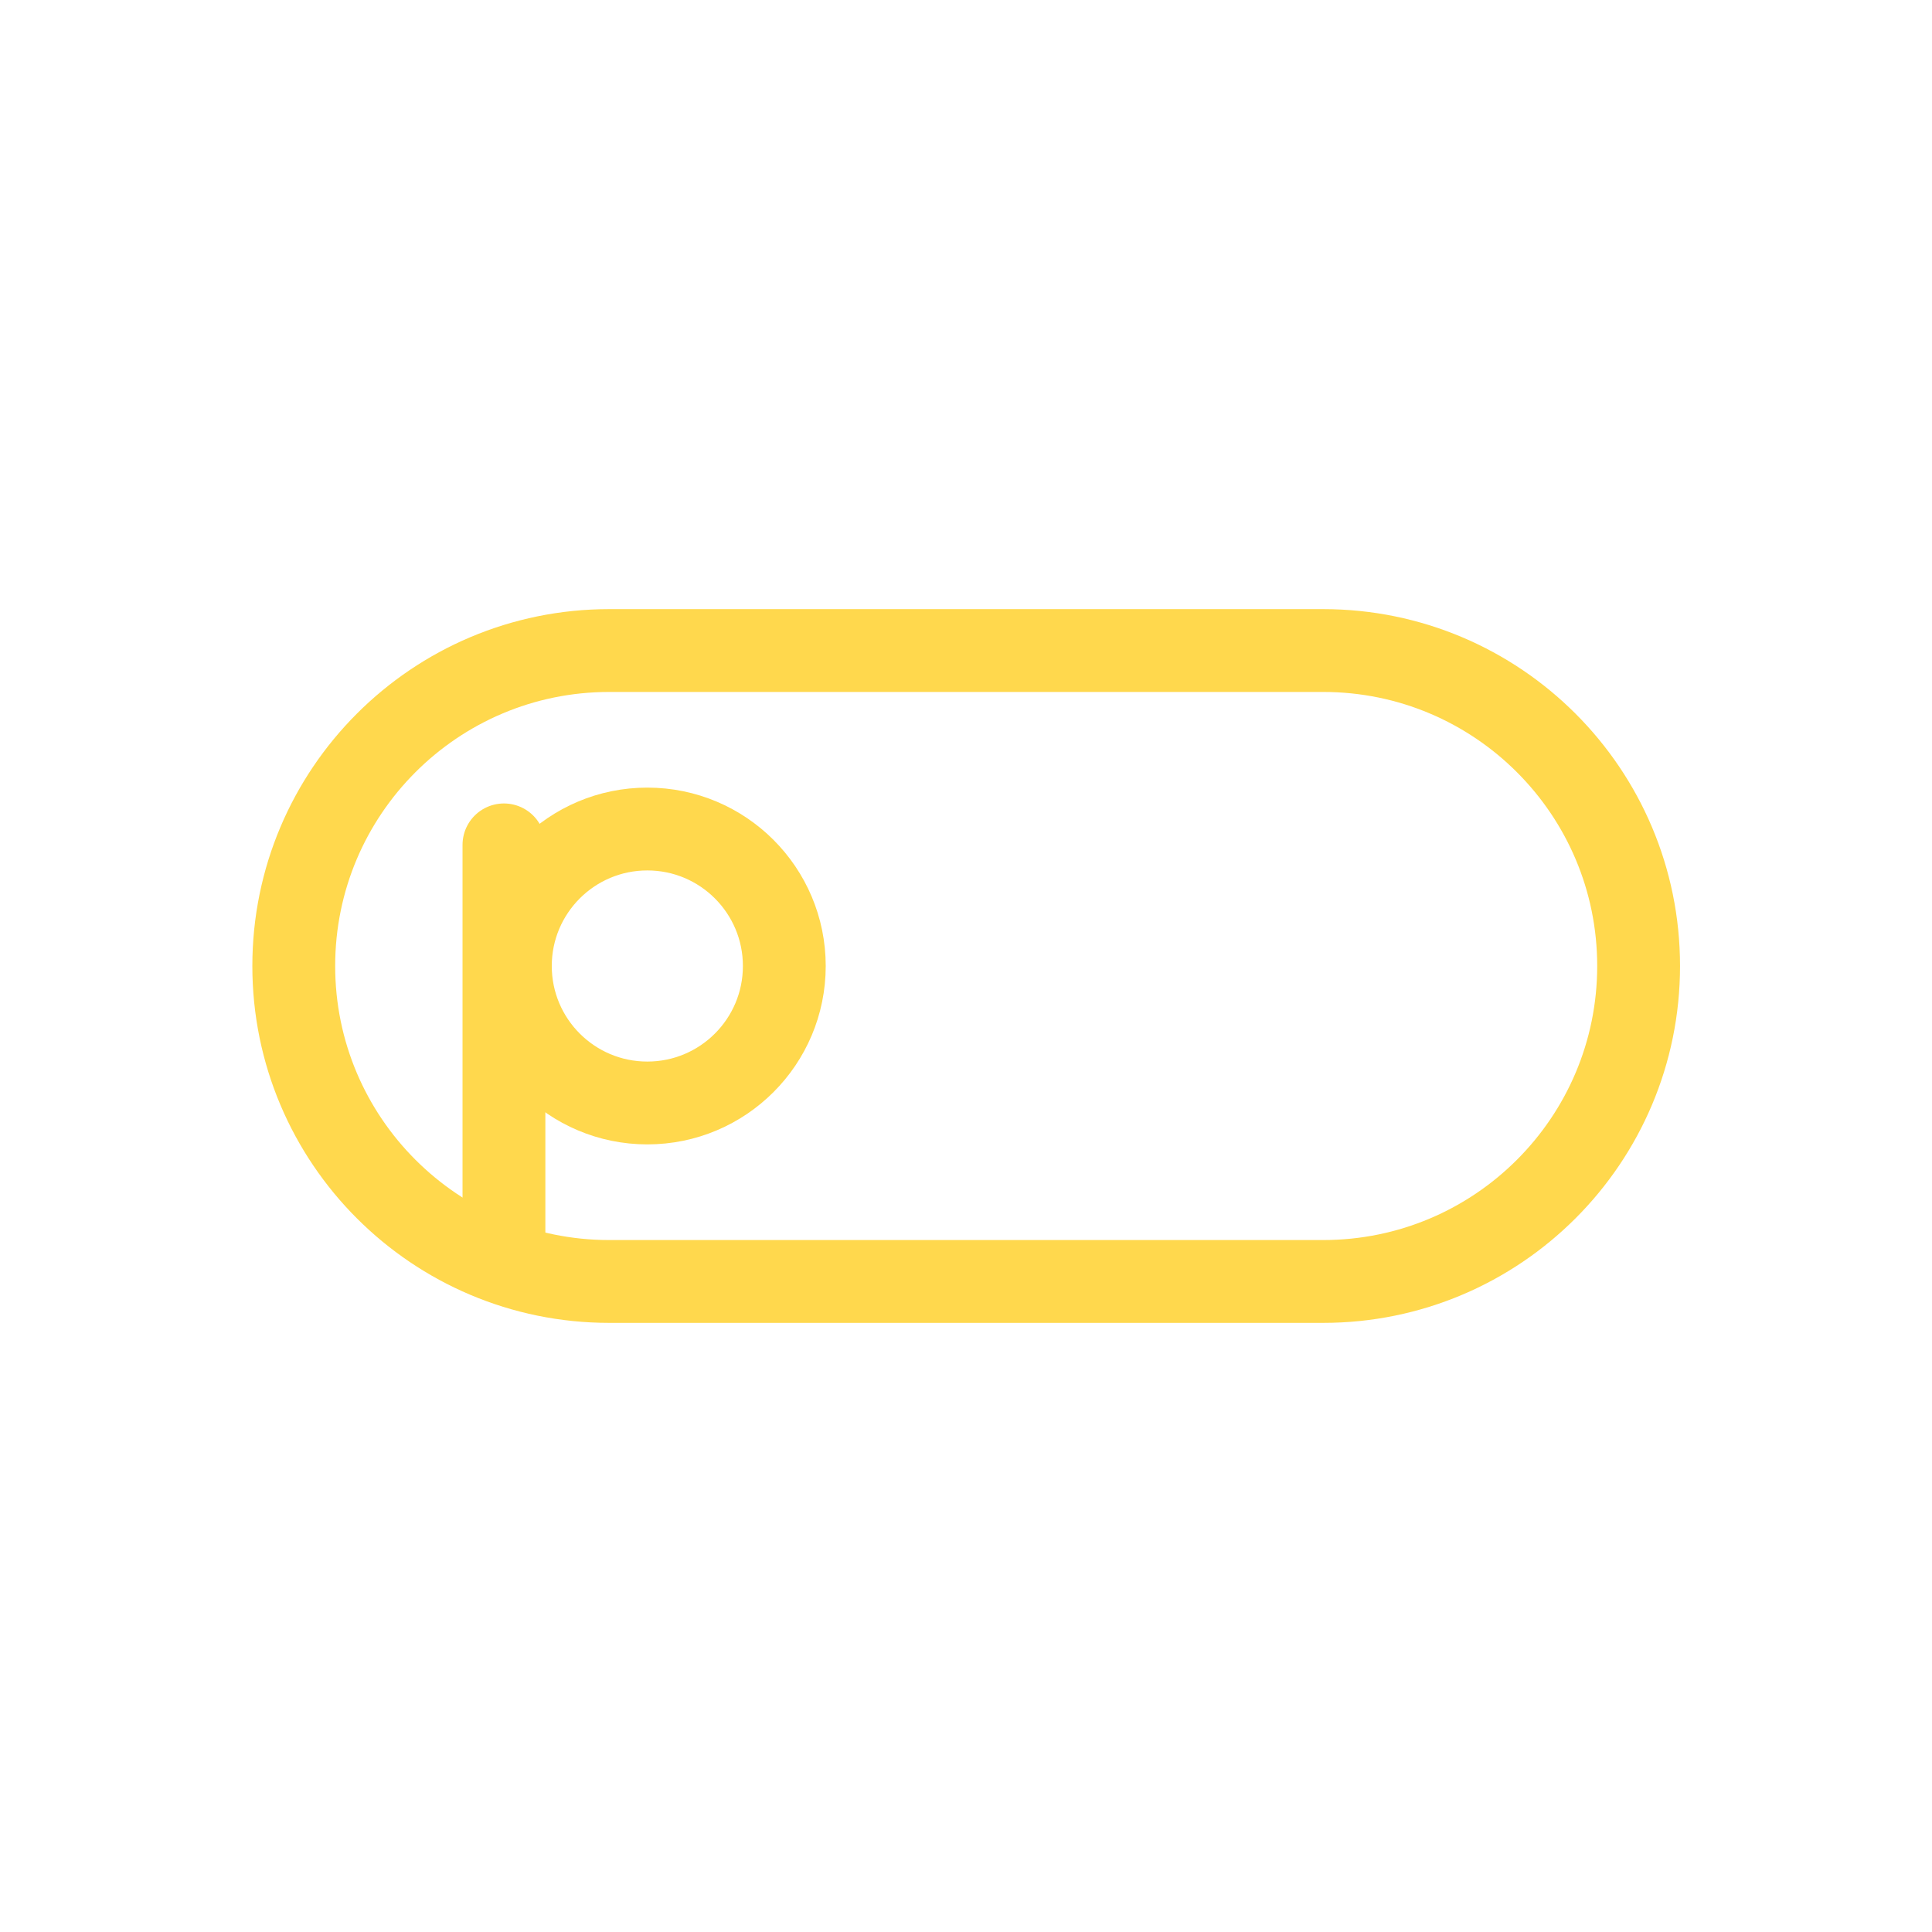
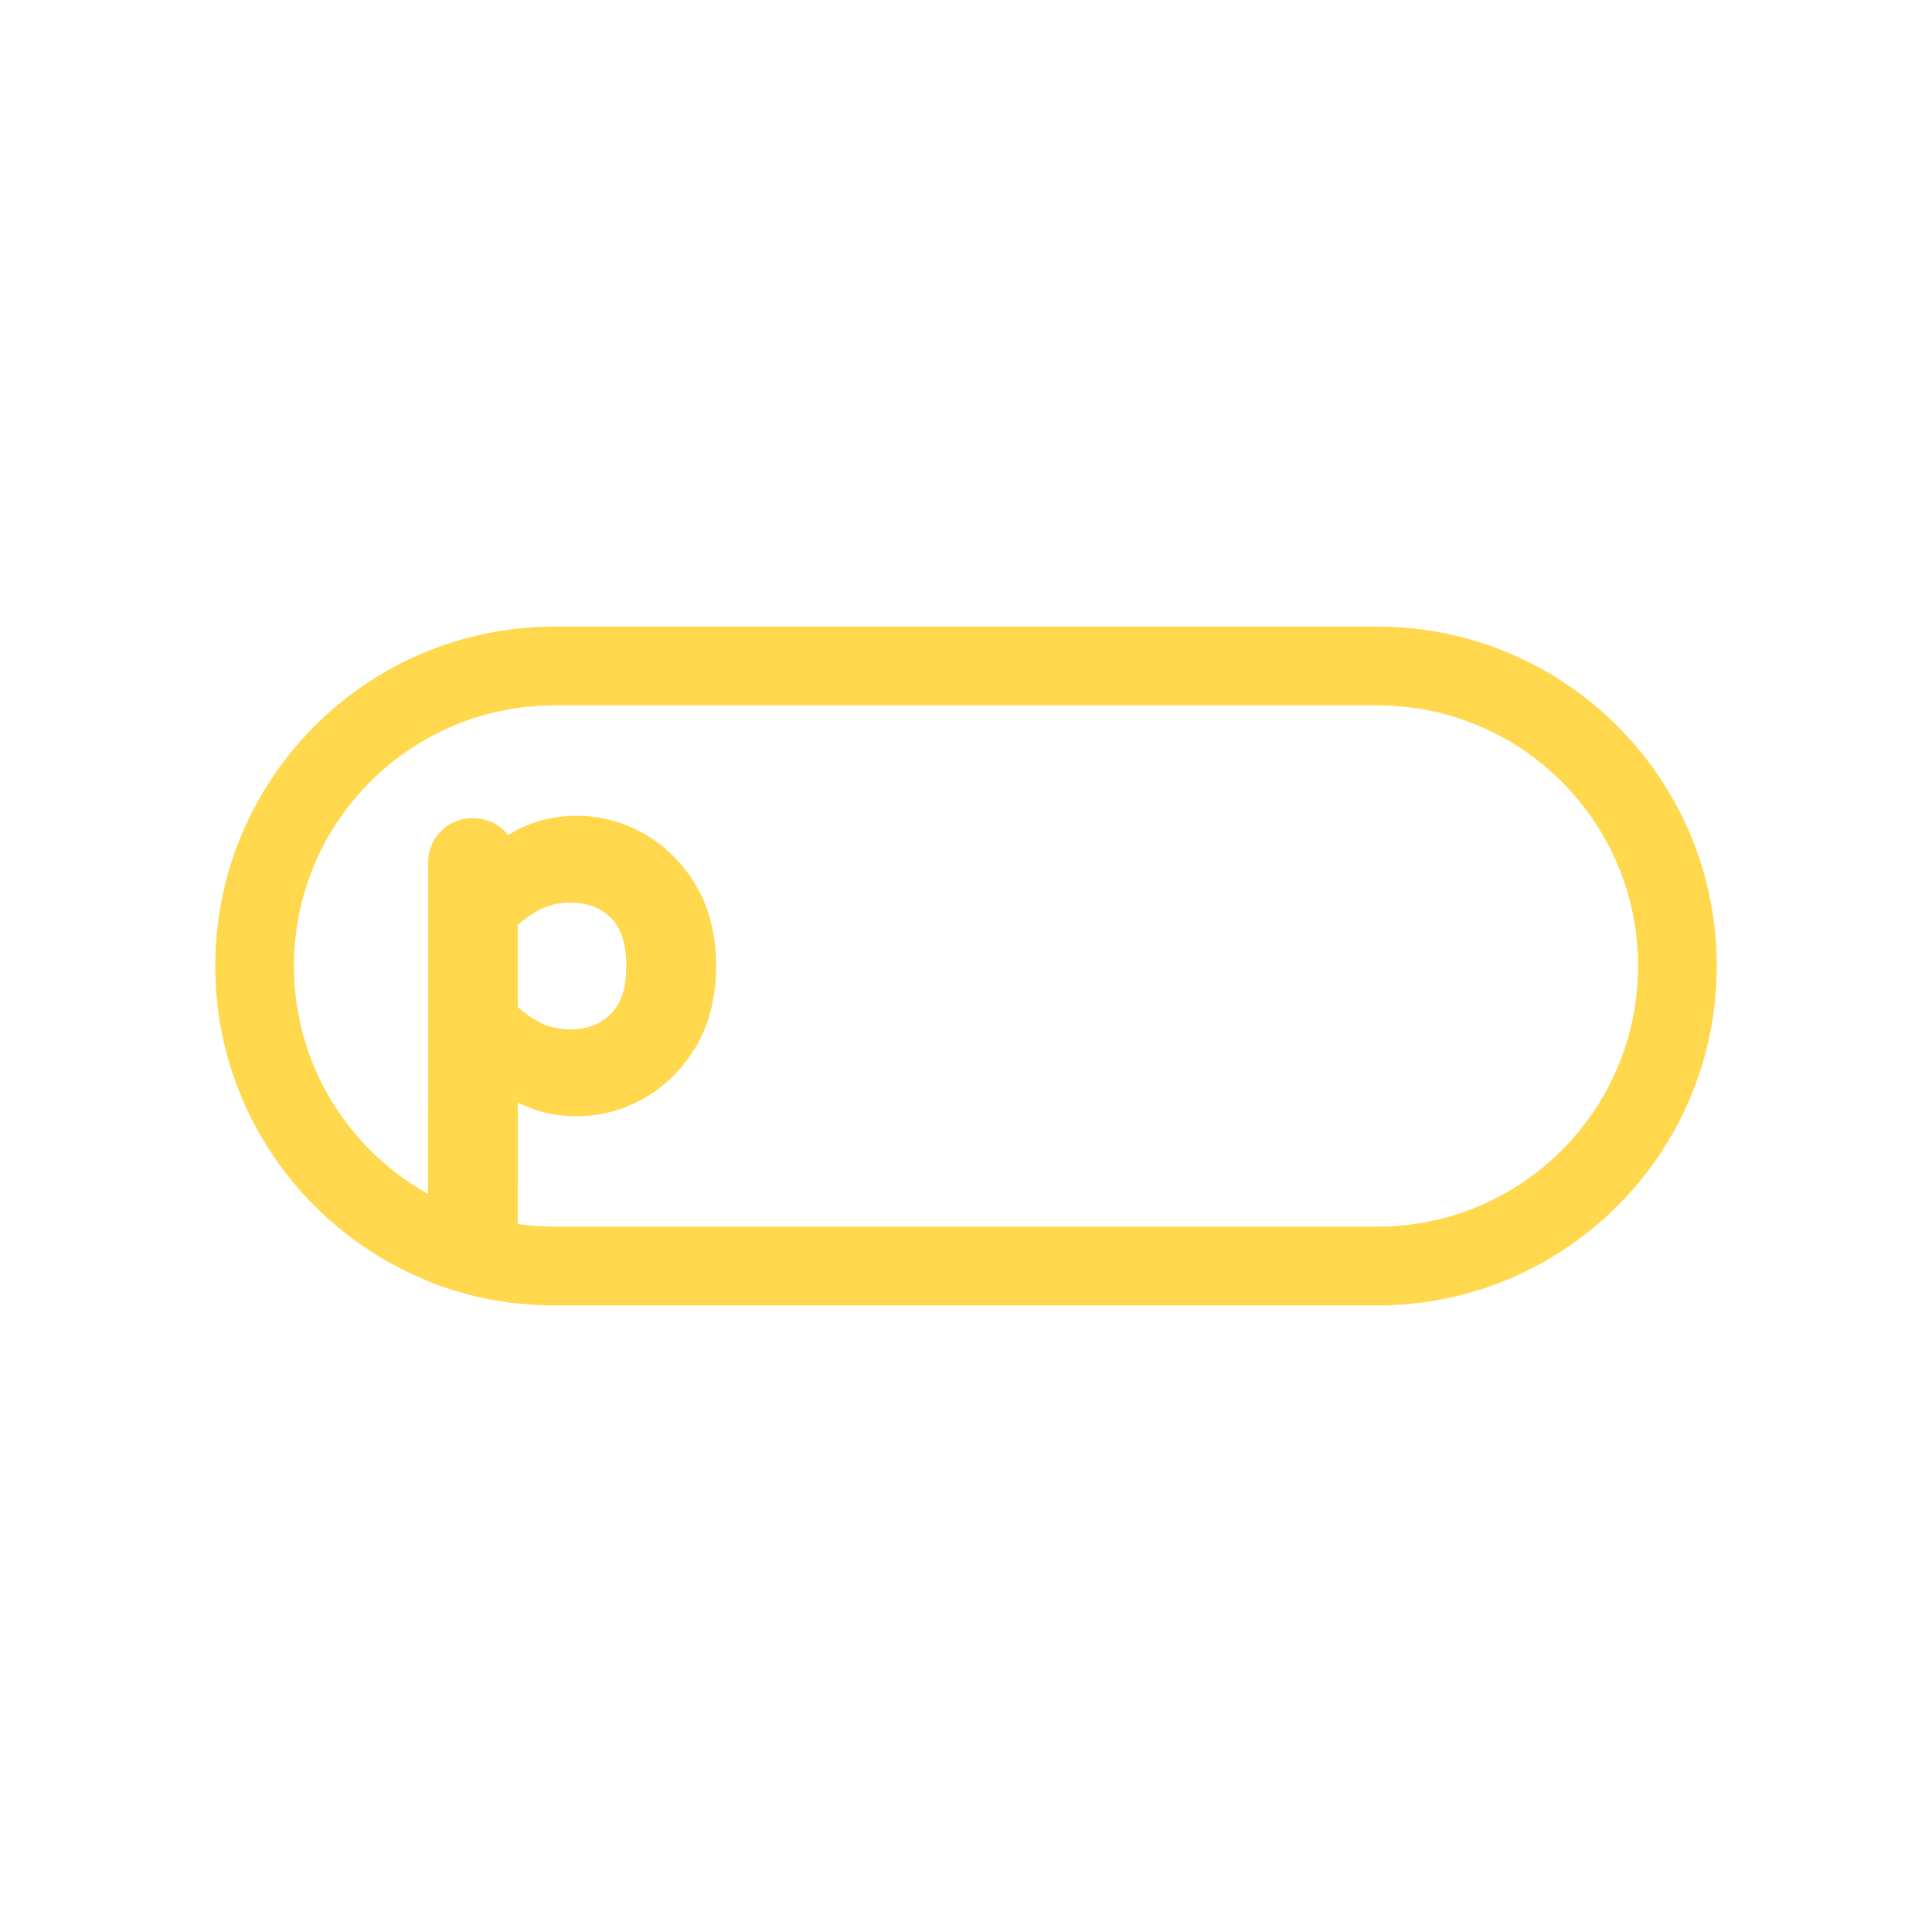
<svg xmlns="http://www.w3.org/2000/svg" viewBox="0 0 1024 1024">
-   <g fill="none" stroke="#FFD84D" stroke-width="43.9" stroke-linecap="round">
-     <rect x="155.7" y="344.8" width="712.8" height="334.4" rx="167.2" />
-     <path d="M267.1 447.8V667.4" />
-     <circle cx="343.1" cy="512" r="72.6" />
+   <g fill="#FFD84D">
+     <path d="M293.558 332.107H730.443A179.894 179.894 0 0 1 730.443 691.894H293.558A179.894 179.894 0 0 1 293.558 332.107ZM293.558 373.868A138.133 138.133 0 0 0 293.558 650.133H730.443A138.133 138.133 0 0 0 730.443 373.868Z" />
+     <path d="M250.521 636.738Q245.685 636.738 242.373 633.3Q239.065 629.863 239.065 625.027L239.065 457.268Q239.065 452.432 242.373 449.121Q245.685 445.813 250.521 445.813Q255.612 445.813 258.92 449.121Q262.231 452.432 262.231 457.268L262.231 463.888Q271.141 454.723 281.831 449.631Q292.524 444.54 305.763 444.54Q321.289 444.54 335.29 452.432Q349.291 460.324 358.33 475.343Q367.366 490.362 367.366 512Q367.366 533.638 358.33 548.657Q349.291 563.676 335.29 571.568Q321.289 579.46 305.763 579.46Q292.524 579.46 281.831 574.369Q271.141 569.277 262.231 560.112L262.231 625.027Q262.231 629.863 258.92 633.3Q255.612 636.738 250.521 636.738ZM302.452 557.822Q320.527 557.822 332.363 546.111Q344.2 534.401 344.2 512Q344.2 489.344 332.363 477.759Q320.527 466.178 302.452 466.178Q289.979 466.178 279.796 471.651Q269.613 477.123 262.231 485.271L262.231 538.729Q269.613 546.877 279.796 552.349Q289.979 557.822 302.452 557.822ZM249.781 648.904L248.211 648.809A12.189 12.189 0 0 1 249.692 624.476L251.261 624.572A12.189 12.189 0 0 1 249.781 648.904ZM246.642 648.61L245.157 648.324A12.189 12.189 0 0 1 249.775 624.388L251.26 624.675A12.189 12.189 0 0 1 246.642 648.61ZM243.533 647.892L242.132 647.415A12.189 12.189 0 0 1 250 624.342L251.4 624.82A12.189 12.189 0 0 1 243.533 647.892ZM240.545 646.745L239.229 646.076A12.189 12.189 0 0 1 250.272 624.344L251.587 625.012A12.189 12.189 0 0 1 240.545 646.745ZM237.773 645.204L236.542 644.344A12.189 12.189 0 0 1 250.497 624.357L251.728 625.216A12.189 12.189 0 0 1 237.773 645.204ZM235.285 643.336L234.138 642.286A12.189 12.189 0 0 1 250.608 624.314L251.754 625.365A12.189 12.189 0 0 1 235.285 643.336ZM233.101 641.212L232.091 640.027A12.189 12.189 0 0 1 250.634 624.204L251.645 625.388A12.189 12.189 0 0 1 233.101 641.212ZM231.167 638.795L230.34 637.533A12.189 12.189 0 0 1 250.73 624.174L251.557 625.436A12.189 12.189 0 0 1 231.167 638.795ZM229.547 636.128L228.904 634.788A12.189 12.189 0 0 1 250.88 624.239L251.523 625.579A12.189 12.189 0 0 1 229.547 636.128ZM228.297 633.271L227.838 631.853A12.189 12.189 0 0 1 251.027 624.338L251.487 625.756A12.189 12.189 0 0 1 228.297 633.271ZM227.446 630.305L227.17 628.81A12.189 12.189 0 0 1 251.143 624.391L251.419 625.886A12.189 12.189 0 0 1 227.446 630.305ZM226.989 627.311L226.897 625.738A12.189 12.189 0 0 1 251.233 624.316L251.325 625.889A12.189 12.189 0 0 1 226.989 627.311ZM226.877 625.027L226.877 457.268A12.189 12.189 0 0 1 251.254 457.268L251.254 625.027A12.189 12.189 0 0 1 226.877 625.027ZM226.897 456.556L226.989 454.986A12.189 12.189 0 0 1 251.325 456.411L251.233 457.98A12.189 12.189 0 0 1 226.897 456.556ZM227.173 453.474L227.449 451.989A12.189 12.189 0 0 1 251.416 456.438L251.141 457.923A12.189 12.189 0 0 1 227.173 453.474ZM227.852 450.413L228.311 449.013A12.189 12.189 0 0 1 251.473 456.613L251.014 458.014A12.189 12.189 0 0 1 227.852 450.413ZM228.942 447.459L229.586 446.144A12.189 12.189 0 0 1 251.485 456.852L250.842 458.167A12.189 12.189 0 0 1 228.942 447.459ZM230.419 444.7L231.246 443.469A12.189 12.189 0 0 1 251.479 457.065L250.652 458.296A12.189 12.189 0 0 1 230.419 444.7ZM232.221 442.205L233.232 441.059A12.189 12.189 0 0 1 251.514 457.183L250.503 458.329A12.189 12.189 0 0 1 232.221 442.205ZM234.312 439.979L235.458 438.968A12.189 12.189 0 0 1 251.58 457.252L250.434 458.263A12.189 12.189 0 0 1 234.312 439.979ZM236.722 437.993L237.953 437.166A12.189 12.189 0 0 1 251.547 457.401L250.316 458.228A12.189 12.189 0 0 1 236.722 437.993ZM239.397 436.333L240.713 435.69A12.189 12.189 0 0 1 251.419 457.59L250.104 458.233A12.189 12.189 0 0 1 239.397 436.333ZM242.266 435.059L243.667 434.599A12.189 12.189 0 0 1 251.266 457.762L249.866 458.221A12.189 12.189 0 0 1 242.266 435.059ZM245.242 434.197L246.727 433.921A12.189 12.189 0 0 1 251.176 457.889L249.691 458.164A12.189 12.189 0 0 1 245.242 434.197ZM248.239 433.737L249.809 433.645A12.189 12.189 0 0 1 251.233 457.981L249.664 458.073A12.189 12.189 0 0 1 248.239 433.737ZM251.2 433.643L252.847 433.735A12.189 12.189 0 0 1 251.49 458.074L249.842 457.983A12.189 12.189 0 0 1 251.2 433.643ZM254.305 433.905L255.853 434.181A12.189 12.189 0 0 1 251.581 458.18L250.032 457.905A12.189 12.189 0 0 1 254.305 433.905ZM257.4 434.562L258.849 435.021A12.189 12.189 0 0 1 251.483 458.259L250.034 457.799A12.189 12.189 0 0 1 257.4 434.562ZM260.408 435.636L261.758 436.279A12.189 12.189 0 0 1 251.275 458.287L249.925 457.644A12.189 12.189 0 0 1 260.408 435.636ZM263.237 437.115L264.488 437.942A12.189 12.189 0 0 1 251.047 458.278L249.796 457.451A12.189 12.189 0 0 1 263.237 437.115ZM265.806 438.948L266.958 439.959A12.189 12.189 0 0 1 250.882 458.283L249.73 457.273A12.189 12.189 0 0 1 265.806 438.948ZM268.057 441.055L269.069 442.201A12.189 12.189 0 0 1 250.794 458.333L249.783 457.187A12.189 12.189 0 0 1 268.057 441.055ZM270.046 443.465L270.873 444.696A12.189 12.189 0 0 1 250.646 458.3L249.818 457.069A12.189 12.189 0 0 1 270.046 443.465ZM271.707 446.14L272.351 447.455A12.189 12.189 0 0 1 250.456 458.171L249.812 456.856A12.189 12.189 0 0 1 271.707 446.14ZM272.983 449.01L273.443 450.41A12.189 12.189 0 0 1 250.283 458.017L249.823 456.616A12.189 12.189 0 0 1 272.983 449.01ZM273.846 451.987L274.122 453.472A12.189 12.189 0 0 1 250.156 457.925L249.88 456.44A12.189 12.189 0 0 1 273.846 451.987ZM274.307 454.985L274.399 456.555A12.189 12.189 0 0 1 250.063 457.981L249.971 456.411A12.189 12.189 0 0 1 274.307 454.985ZM274.42 457.268L274.42 463.888A12.189 12.189 0 0 1 250.043 463.888L250.043 457.268A12.189 12.189 0 0 1 274.42 457.268ZM253.725 455.158L256.745 452.216A12.189 12.189 0 0 1 273.756 469.676L270.737 472.618A12.189 12.189 0 0 1 253.725 455.158ZM257.246 451.754L260.364 449.039A12.189 12.189 0 0 1 276.373 467.422L273.255 470.138A12.189 12.189 0 0 1 257.246 451.754ZM260.91 448.591L264.127 446.101A12.189 12.189 0 0 1 279.045 465.381L275.828 467.87A12.189 12.189 0 0 1 260.91 448.591ZM264.716 445.674L268.032 443.411A12.189 12.189 0 0 1 281.773 463.546L278.456 465.809A12.189 12.189 0 0 1 264.716 445.674ZM268.659 443.01L272.074 440.973A12.189 12.189 0 0 1 284.56 461.91L281.145 463.946A12.189 12.189 0 0 1 268.659 443.01ZM272.735 440.607L276.248 438.796A12.189 12.189 0 0 1 287.414 460.466L283.9 462.276A12.189 12.189 0 0 1 272.735 440.607ZM277.036 438.425L280.671 436.87A12.189 12.189 0 0 1 290.261 459.281L286.626 460.837A12.189 12.189 0 0 1 277.036 438.425ZM281.573 436.525L285.35 435.252A12.189 12.189 0 0 1 293.135 458.353L289.359 459.626A12.189 12.189 0 0 1 281.573 436.525ZM286.257 434.986L290.175 433.996A12.189 12.189 0 0 1 296.146 457.63L292.228 458.62A12.189 12.189 0 0 1 286.257 434.986ZM291.069 433.805L295.128 433.098A12.189 12.189 0 0 1 299.311 457.113L295.252 457.82A12.189 12.189 0 0 1 291.069 433.805ZM295.995 432.979L300.196 432.555A12.189 12.189 0 0 1 302.645 456.808L298.445 457.232A12.189 12.189 0 0 1 295.995 432.979ZM301.024 432.499L305.366 432.358A12.189 12.189 0 0 1 306.16 456.722L301.817 456.863A12.189 12.189 0 0 1 301.024 432.499ZM306.283 432.363L311.416 432.582A12.189 12.189 0 0 1 310.376 456.937L305.243 456.717A12.189 12.189 0 0 1 306.283 432.363ZM312.471 432.673L317.519 433.331A12.189 12.189 0 0 1 314.37 457.503L309.321 456.846A12.189 12.189 0 0 1 312.471 432.673ZM318.573 433.515L323.536 434.611A12.189 12.189 0 0 1 318.279 458.415L313.316 457.319A12.189 12.189 0 0 1 318.573 433.515ZM324.565 434.886L329.444 436.421A12.189 12.189 0 0 1 322.129 459.674L317.251 458.14A12.189 12.189 0 0 1 324.565 434.886ZM330.425 436.776L335.219 438.749A12.189 12.189 0 0 1 325.942 461.292L321.148 459.319A12.189 12.189 0 0 1 330.425 436.776ZM336.136 439.172L340.845 441.583A12.189 12.189 0 0 1 329.735 463.281L325.025 460.869A12.189 12.189 0 0 1 336.136 439.172ZM341.746 442.094L346.276 444.923A12.189 12.189 0 0 1 333.363 465.599L328.834 462.77A12.189 12.189 0 0 1 341.746 442.094ZM347.183 445.548L351.436 448.772A12.189 12.189 0 0 1 336.709 468.198L332.456 464.974A12.189 12.189 0 0 1 347.183 445.548ZM352.277 449.471L356.255 453.092A12.189 12.189 0 0 1 339.846 471.12L335.868 467.499A12.189 12.189 0 0 1 352.277 449.471ZM357.013 453.845L360.715 457.861A12.189 12.189 0 0 1 342.791 474.383L339.088 470.367A12.189 12.189 0 0 1 357.013 453.845ZM361.379 458.647L364.806 463.059A12.189 12.189 0 0 1 345.552 478.01L342.126 473.598A12.189 12.189 0 0 1 361.379 458.647ZM365.374 463.854L368.525 468.663A12.189 12.189 0 0 1 348.135 482.023L344.984 477.215A12.189 12.189 0 0 1 365.374 463.854ZM369.091 469.619L371.852 474.809A12.189 12.189 0 0 1 350.33 486.257L347.569 481.067A12.189 12.189 0 0 1 369.091 469.619ZM372.382 475.944L374.641 481.502A12.189 12.189 0 0 1 352.059 490.68L349.8 485.123A12.189 12.189 0 0 1 372.382 475.944ZM375.036 482.626L376.793 488.552A12.189 12.189 0 0 1 353.421 495.482L351.664 489.556A12.189 12.189 0 0 1 375.036 482.626ZM377.06 489.633L378.315 495.926A12.189 12.189 0 0 1 354.409 500.694L353.154 494.4A12.189 12.189 0 0 1 377.06 489.633ZM378.473 496.941L379.226 503.602A12.189 12.189 0 0 1 355.004 506.34L354.251 499.679A12.189 12.189 0 0 1 378.473 496.941ZM379.296 504.536L379.547 511.565A12.189 12.189 0 0 1 355.185 512.435L354.934 505.406A12.189 12.189 0 0 1 379.296 504.536ZM379.547 512.435L379.296 519.464A12.189 12.189 0 0 1 354.934 518.594L355.185 511.565A12.189 12.189 0 0 1 379.547 512.435ZM379.226 520.398L378.473 527.059A12.189 12.189 0 0 1 354.251 524.321L355.004 517.66A12.189 12.189 0 0 1 379.226 520.398ZM378.315 528.074L377.06 534.367A12.189 12.189 0 0 1 353.154 529.6L354.409 523.306A12.189 12.189 0 0 1 378.315 528.074ZM376.793 535.448L375.036 541.374A12.189 12.189 0 0 1 351.664 534.444L353.421 528.518A12.189 12.189 0 0 1 376.793 535.448ZM374.641 542.498L372.382 548.056A12.189 12.189 0 0 1 349.8 538.877L352.059 533.32A12.189 12.189 0 0 1 374.641 542.498ZM371.852 549.191L369.091 554.381A12.189 12.189 0 0 1 347.569 542.933L350.33 537.743A12.189 12.189 0 0 1 371.852 549.191ZM368.525 555.337L365.374 560.146A12.189 12.189 0 0 1 344.984 546.785L348.135 541.977A12.189 12.189 0 0 1 368.525 555.337ZM364.806 560.941L361.379 565.353A12.189 12.189 0 0 1 342.126 550.402L345.552 545.99A12.189 12.189 0 0 1 364.806 560.941ZM360.715 566.139L357.013 570.155A12.189 12.189 0 0 1 339.088 553.633L342.791 549.617A12.189 12.189 0 0 1 360.715 566.139ZM356.255 570.908L352.277 574.529A12.189 12.189 0 0 1 335.868 556.501L339.846 552.88A12.189 12.189 0 0 1 356.255 570.908ZM351.436 575.228L347.183 578.452A12.189 12.189 0 0 1 332.456 559.026L336.709 555.802A12.189 12.189 0 0 1 351.436 575.228ZM346.276 579.077L341.746 581.906A12.189 12.189 0 0 1 328.834 561.23L333.363 558.401A12.189 12.189 0 0 1 346.276 579.077ZM340.845 582.417L336.136 584.828A12.189 12.189 0 0 1 325.025 563.131L329.735 560.719A12.189 12.189 0 0 1 340.845 582.417ZM335.219 585.251L330.425 587.224A12.189 12.189 0 0 1 321.148 564.681L325.942 562.708A12.189 12.189 0 0 1 335.219 585.251ZM329.444 587.579L324.565 589.114A12.189 12.189 0 0 1 317.251 565.86L322.129 564.326A12.189 12.189 0 0 1 329.444 587.579ZM323.536 589.389L318.573 590.485A12.189 12.189 0 0 1 313.316 566.681L318.279 565.585A12.189 12.189 0 0 1 323.536 589.389ZM317.519 590.669L312.471 591.327A12.189 12.189 0 0 1 309.321 567.154L314.37 566.497A12.189 12.189 0 0 1 317.519 590.669ZM311.416 591.418L306.283 591.637A12.189 12.189 0 0 1 305.243 567.283L310.376 567.063A12.189 12.189 0 0 1 311.416 591.418ZM305.366 591.642L301.024 591.501A12.189 12.189 0 0 1 301.817 567.137L306.16 567.278A12.189 12.189 0 0 1 305.366 591.642ZM300.196 591.445L295.995 591.021A12.189 12.189 0 0 1 298.445 566.768L302.645 567.192A12.189 12.189 0 0 1 300.196 591.445ZM295.128 590.902L291.069 590.195A12.189 12.189 0 0 1 295.252 566.18L299.311 566.887A12.189 12.189 0 0 1 295.128 590.902ZM290.175 590.004L286.257 589.014A12.189 12.189 0 0 1 292.228 565.38L296.146 566.37A12.189 12.189 0 0 1 290.175 590.004ZM285.35 588.748L281.573 587.475A12.189 12.189 0 0 1 289.359 564.374L293.135 565.647A12.189 12.189 0 0 1 285.35 588.748ZM280.671 587.13L277.036 585.575A12.189 12.189 0 0 1 286.626 563.163L290.261 564.719A12.189 12.189 0 0 1 280.671 587.13ZM276.248 585.204L272.735 583.393A12.189 12.189 0 0 1 283.9 561.724L287.414 563.534A12.189 12.189 0 0 1 276.248 585.204ZM272.074 583.027L268.659 580.99A12.189 12.189 0 0 1 281.145 560.054L284.56 562.09A12.189 12.189 0 0 1 272.074 583.027ZM268.032 580.589L264.716 578.326A12.189 12.189 0 0 1 278.456 558.191L281.773 560.454A12.189 12.189 0 0 1 268.032 580.589ZM264.127 577.899L260.91 575.409A12.189 12.189 0 0 1 275.828 556.13L279.045 558.619A12.189 12.189 0 0 1 264.127 577.899ZM260.364 574.961L257.246 572.246A12.189 12.189 0 0 1 273.255 553.862L276.373 556.578A12.189 12.189 0 0 1 260.364 574.961ZM256.745 571.784L253.725 568.842A12.189 12.189 0 0 1 270.737 551.382L273.756 554.324A12.189 12.189 0 0 1 256.745 571.784ZM274.42 560.112L274.42 625.027A12.189 12.189 0 0 1 250.043 625.027L250.043 560.112A12.189 12.189 0 0 1 274.42 560.112ZM274.399 625.738L274.307 627.312A12.189 12.189 0 0 1 249.971 625.889L250.063 624.316A12.189 12.189 0 0 1 274.399 625.738ZM274.125 628.812L273.849 630.307A12.189 12.189 0 0 1 249.877 625.884L250.153 624.389A12.189 12.189 0 0 1 274.125 628.812ZM273.457 631.856L272.997 633.274A12.189 12.189 0 0 1 249.809 625.753L250.269 624.335A12.189 12.189 0 0 1 273.457 631.856ZM272.389 634.792L271.746 636.132A12.189 12.189 0 0 1 249.773 625.575L250.417 624.235A12.189 12.189 0 0 1 272.389 634.792ZM270.952 637.537L270.124 638.799A12.189 12.189 0 0 1 249.739 625.432L250.567 624.169A12.189 12.189 0 0 1 270.952 637.537ZM269.2 640.031L268.188 641.216A12.189 12.189 0 0 1 249.652 625.384L250.664 624.2A12.189 12.189 0 0 1 269.2 640.031ZM267.132 642.307L265.98 643.357A12.189 12.189 0 0 1 249.556 625.344L250.708 624.293A12.189 12.189 0 0 1 267.132 642.307ZM264.669 644.397L263.418 645.257A12.189 12.189 0 0 1 249.615 625.163L250.867 624.304A12.189 12.189 0 0 1 264.669 644.397ZM261.924 646.133L260.574 646.802A12.189 12.189 0 0 1 249.758 624.955L251.109 624.287A12.189 12.189 0 0 1 261.924 646.133ZM258.98 647.455L257.531 647.932A12.189 12.189 0 0 1 249.903 624.78L251.352 624.302A12.189 12.189 0 0 1 258.98 647.455ZM255.934 648.341L254.386 648.628A12.189 12.189 0 0 1 249.951 624.657L251.499 624.371A12.189 12.189 0 0 1 255.934 648.341ZM252.874 648.811L251.226 648.906A12.189 12.189 0 0 1 249.816 624.57L251.463 624.474A12.189 12.189 0 0 1 252.874 648.811ZM301.775 545.652L307.627 545.327A12.189 12.189 0 0 1 308.98 569.666L303.129 569.992A12.189 12.189 0 0 1 301.775 545.652ZM306.176 545.495L311.681 544.519A12.189 12.189 0 0 1 315.936 568.522L310.431 569.498A12.189 12.189 0 0 1 306.176 545.495ZM310.143 544.896L315.302 543.27A12.189 12.189 0 0 1 322.633 566.519L317.474 568.145A12.189 12.189 0 0 1 310.143 544.896ZM313.754 543.877L318.565 541.6A12.189 12.189 0 0 1 328.993 563.634L324.181 565.911A12.189 12.189 0 0 1 313.754 543.877ZM317.096 542.424L321.561 539.497A12.189 12.189 0 0 1 334.928 559.882L330.462 562.81A12.189 12.189 0 0 1 317.096 542.424ZM320.25 540.488L324.369 536.91A12.189 12.189 0 0 1 340.357 555.312L336.238 558.89A12.189 12.189 0 0 1 320.25 540.488ZM323.127 538.158L326.744 533.958A12.189 12.189 0 0 1 345.216 549.864L341.599 554.064A12.189 12.189 0 0 1 323.127 538.158ZM325.608 535.509L328.567 530.714A12.189 12.189 0 0 1 349.311 543.518L346.352 548.313A12.189 12.189 0 0 1 325.608 535.509ZM327.73 532.328L330.032 526.94A12.189 12.189 0 0 1 352.449 536.516L350.148 541.904A12.189 12.189 0 0 1 327.73 532.328ZM329.488 528.498L331.132 522.516A12.189 12.189 0 0 1 354.638 528.976L352.993 534.958A12.189 12.189 0 0 1 329.488 528.498ZM330.831 523.938L331.818 517.362A12.189 12.189 0 0 1 355.925 520.978L354.938 527.554A12.189 12.189 0 0 1 330.831 523.938ZM331.695 518.612L332.024 511.442A12.189 12.189 0 0 1 356.376 512.558L356.047 519.728A12.189 12.189 0 0 1 331.695 518.612ZM332.024 512.553L331.695 505.308A12.189 12.189 0 0 1 356.047 504.203L356.376 511.447A12.189 12.189 0 0 1 332.024 512.553ZM331.815 506.549L330.829 499.92A12.189 12.189 0 0 1 354.941 496.332L355.927 502.962A12.189 12.189 0 0 1 331.815 506.549ZM331.128 501.34L329.484 495.326A12.189 12.189 0 0 1 352.998 488.898L354.642 494.912A12.189 12.189 0 0 1 331.128 501.34ZM330.028 496.891L327.727 491.492A12.189 12.189 0 0 1 350.151 481.933L352.453 487.332A12.189 12.189 0 0 1 330.028 496.891ZM328.573 493.124L325.614 488.34A12.189 12.189 0 0 1 346.346 475.517L349.305 480.301A12.189 12.189 0 0 1 328.573 493.124ZM326.773 489.915L323.156 485.746A12.189 12.189 0 0 1 341.57 469.772L345.187 473.941A12.189 12.189 0 0 1 326.773 489.915ZM324.42 487.004L320.301 483.465A12.189 12.189 0 0 1 336.187 464.975L340.306 468.514A12.189 12.189 0 0 1 324.42 487.004ZM321.613 484.447L317.148 481.552A12.189 12.189 0 0 1 330.41 461.098L334.875 463.994A12.189 12.189 0 0 1 321.613 484.447ZM318.613 482.365L313.801 480.113A12.189 12.189 0 0 1 324.134 458.034L328.945 460.286A12.189 12.189 0 0 1 318.613 482.365ZM315.339 480.709L310.181 479.101A12.189 12.189 0 0 1 317.437 455.829L322.595 457.437A12.189 12.189 0 0 1 315.339 480.709ZM311.704 479.47L306.199 478.505A12.189 12.189 0 0 1 310.408 454.494L315.913 455.459A12.189 12.189 0 0 1 311.704 479.47ZM307.635 478.67L301.783 478.348A12.189 12.189 0 0 1 303.121 454.008L308.973 454.33A12.189 12.189 0 0 1 307.635 478.67ZM302.904 478.358L298.81 478.51A12.189 12.189 0 0 1 297.906 454.15L302 453.998A12.189 12.189 0 0 1 302.904 478.358ZM299.75 478.439L295.783 478.895A12.189 12.189 0 0 1 292.999 454.677L296.966 454.221A12.189 12.189 0 0 1 299.75 478.439ZM296.758 478.743L292.919 479.503A12.189 12.189 0 0 1 288.184 455.59L292.024 454.83A12.189 12.189 0 0 1 296.758 478.743ZM293.91 479.263L290.198 480.327A12.189 12.189 0 0 1 283.48 456.894L287.193 455.83A12.189 12.189 0 0 1 293.91 479.263ZM291.185 479.998L287.6 481.366A12.189 12.189 0 0 1 278.908 458.591L282.493 457.223A12.189 12.189 0 0 1 291.185 479.998ZM288.56 480.951L285.103 482.624A12.189 12.189 0 0 1 274.489 460.678L277.947 459.006A12.189 12.189 0 0 1 288.56 480.951ZM285.851 482.229L282.534 484.128A12.189 12.189 0 0 1 270.425 462.971L273.741 461.073A12.189 12.189 0 0 1 285.851 482.229ZM283.105 483.78L279.944 485.827A12.189 12.189 0 0 1 266.693 465.366L269.854 463.319A12.189 12.189 0 0 1 283.105 483.78ZM280.509 485.438L277.504 487.634A12.189 12.189 0 0 1 263.123 467.95L266.128 465.755A12.189 12.189 0 0 1 280.509 485.438ZM278.057 487.205L275.207 489.549A12.189 12.189 0 0 1 259.72 470.724L262.57 468.379A12.189 12.189 0 0 1 278.057 487.205ZM275.742 489.082L273.048 491.575A12.189 12.189 0 0 1 256.491 473.683L259.185 471.19A12.189 12.189 0 0 1 275.742 489.082ZM273.558 491.075L271.02 493.716A12.189 12.189 0 0 1 253.442 476.826L255.981 474.184A12.189 12.189 0 0 1 273.558 491.075ZM274.42 485.271L274.42 538.729A12.189 12.189 0 0 1 250.043 538.729L250.043 485.271A12.189 12.189 0 0 1 274.42 485.271ZM271.02 530.284L273.558 532.925A12.189 12.189 0 0 1 255.981 549.816L253.442 547.174A12.189 12.189 0 0 1 271.02 530.284ZM273.048 532.425L275.742 534.918A12.189 12.189 0 0 1 259.185 552.81L256.491 550.317A12.189 12.189 0 0 1 273.048 532.425ZM275.207 534.451L278.057 536.795A12.189 12.189 0 0 1 262.57 555.621L259.72 553.276A12.189 12.189 0 0 1 275.207 534.451ZM277.504 536.366L280.509 538.562A12.189 12.189 0 0 1 266.128 558.245L263.123 556.05A12.189 12.189 0 0 1 277.504 536.366ZM279.944 538.173L283.105 540.22A12.189 12.189 0 0 1 269.854 560.681L266.693 558.634A12.189 12.189 0 0 1 279.944 538.173ZM282.534 539.872L285.851 541.771A12.189 12.189 0 0 1 273.741 562.927L270.425 561.029A12.189 12.189 0 0 1 282.534 539.872ZM285.103 541.376L288.56 543.049A12.189 12.189 0 0 1 277.947 564.994L274.489 563.322A12.189 12.189 0 0 1 285.103 541.376ZM287.6 542.634L291.185 544.002A12.189 12.189 0 0 1 282.493 566.777L278.908 565.409A12.189 12.189 0 0 1 287.6 542.634ZM290.198 543.673L293.91 544.737A12.189 12.189 0 0 1 287.193 568.17L283.48 567.106A12.189 12.189 0 0 1 290.198 543.673ZM292.919 544.497L296.758 545.257A12.189 12.189 0 0 1 292.024 569.17L288.184 568.41A12.189 12.189 0 0 1 292.919 544.497ZM295.783 545.105L299.75 545.561A12.189 12.189 0 0 1 296.966 569.779L292.999 569.323A12.189 12.189 0 0 1 295.783 545.105ZM298.81 545.49L302.904 545.642A12.189 12.189 0 0 1 302 570.002L297.906 569.85A12.189 12.189 0 0 1 298.81 545.49Z" />
+     <path d="M226.877 589.097H274.42V690.873A179.894 179.894 0 0 1 226.877 679.079Z" />
  </g>
</svg>
